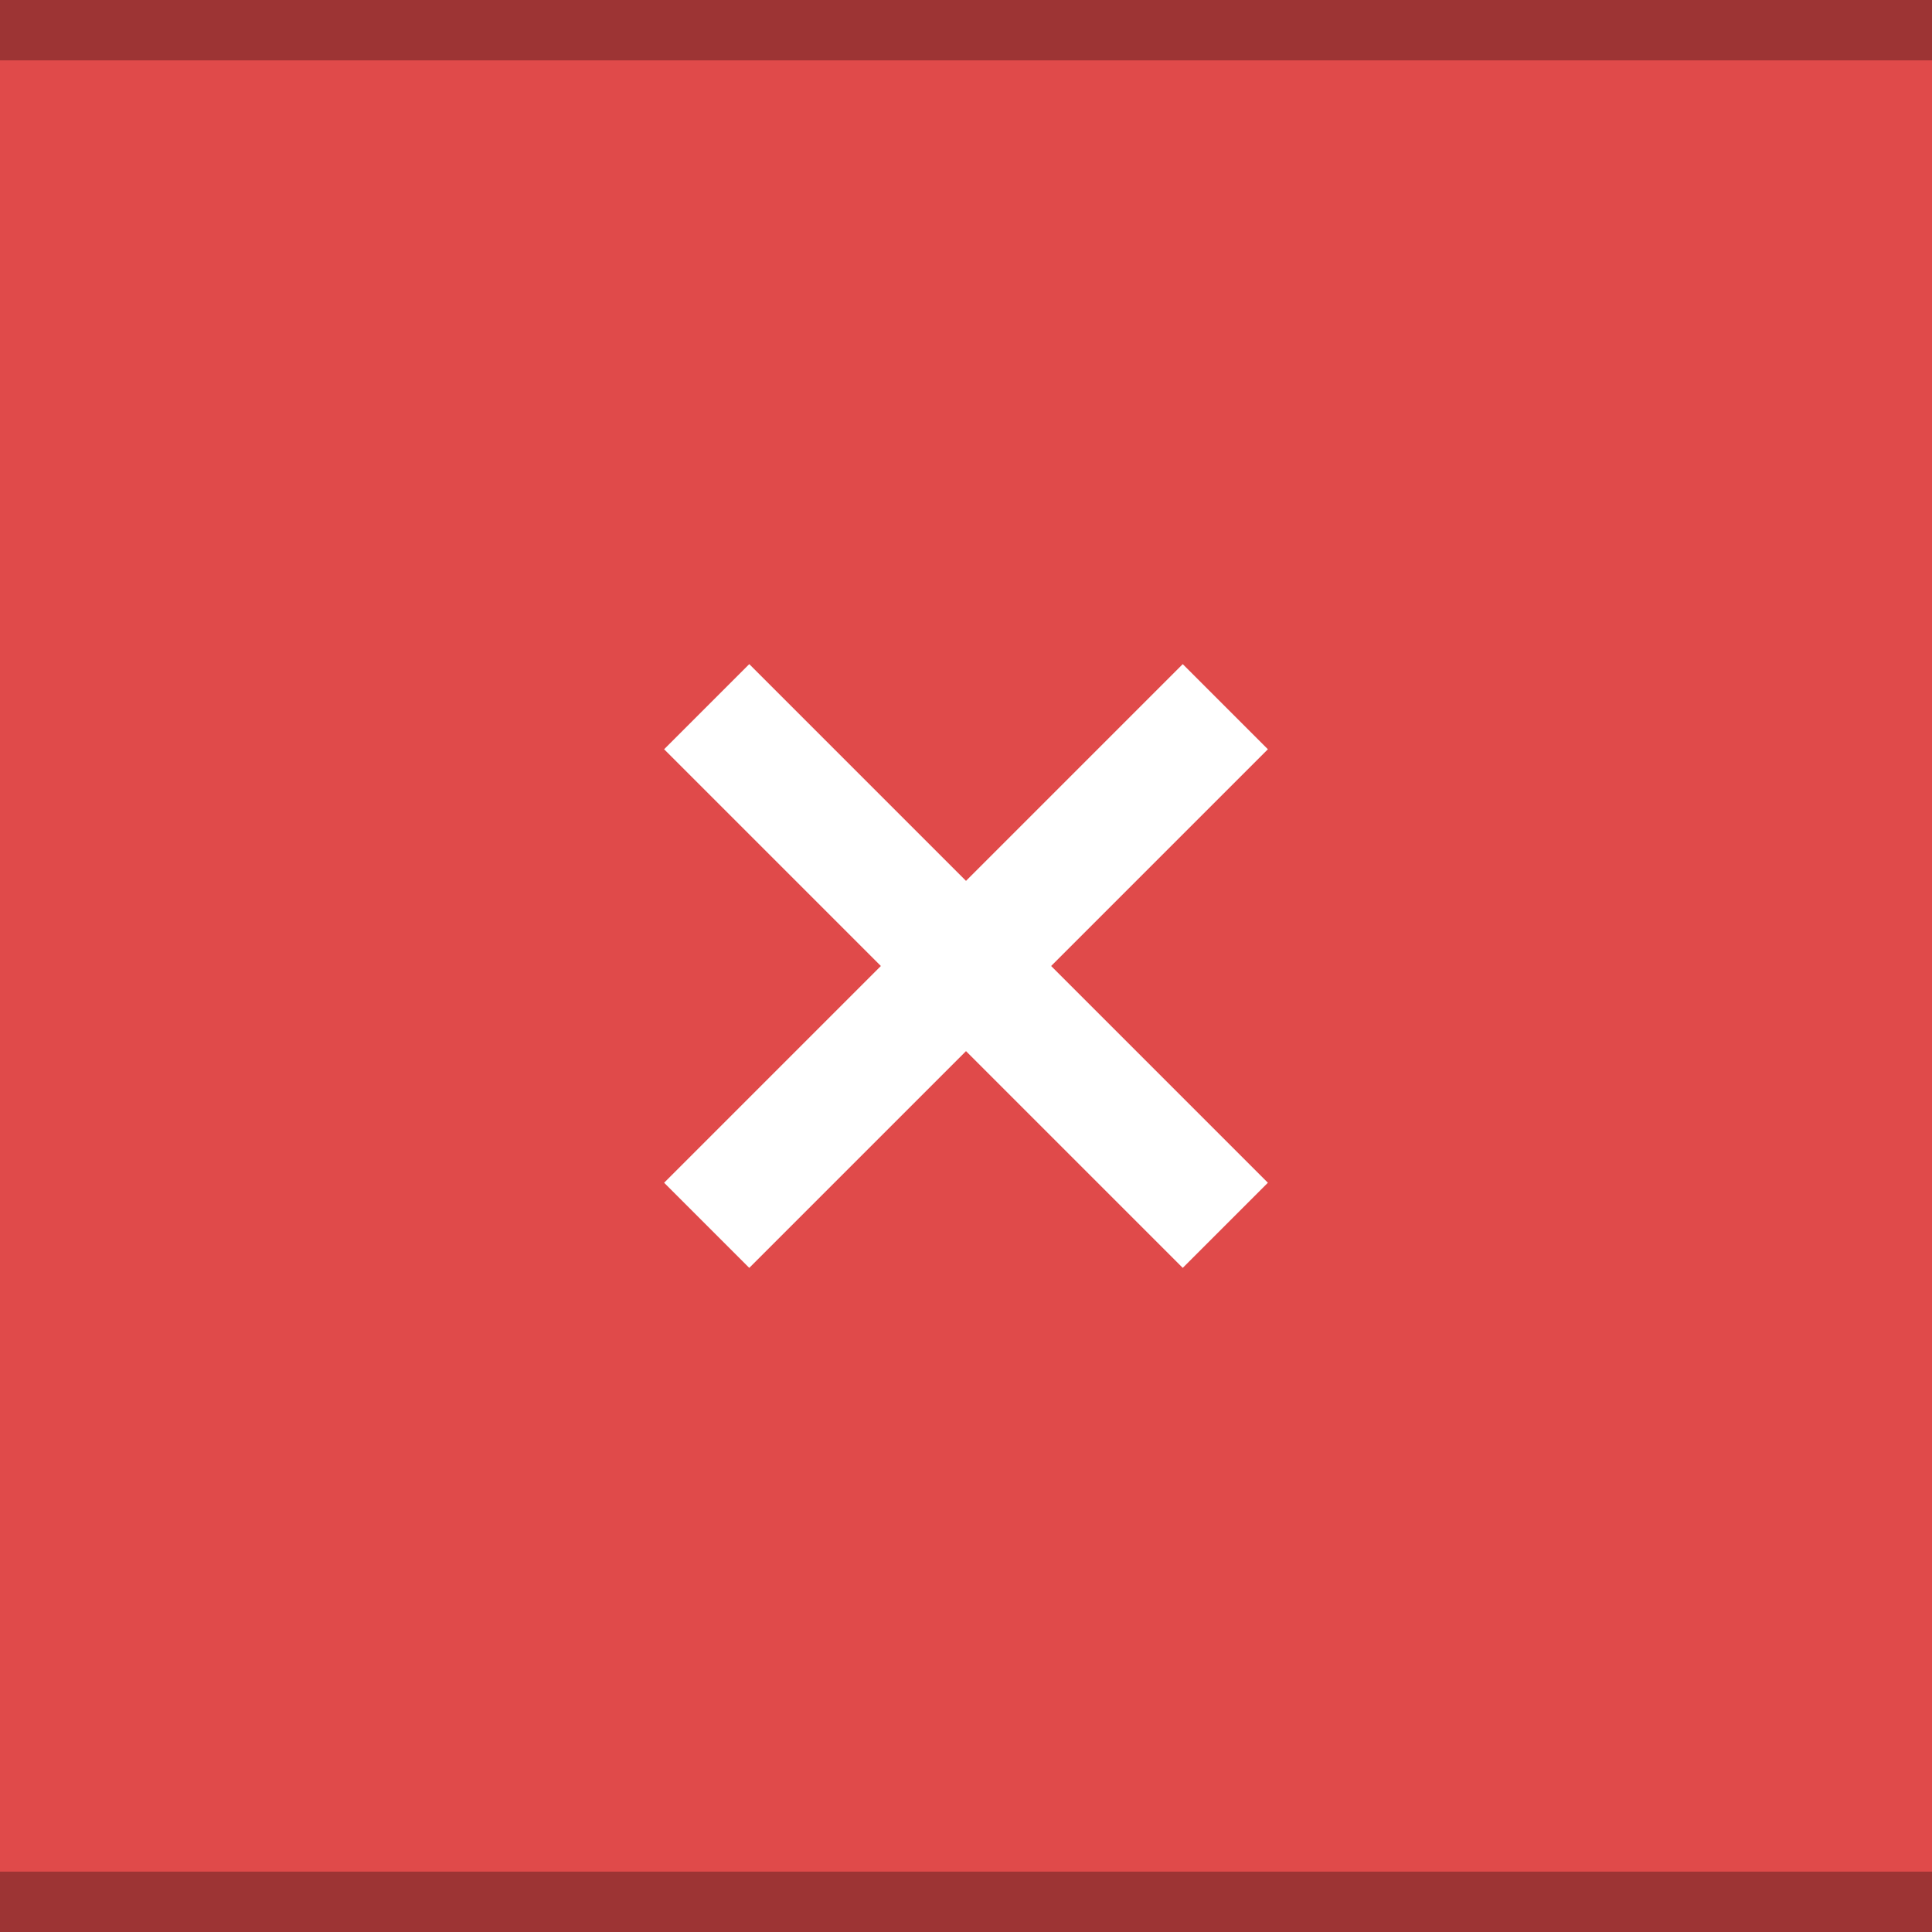
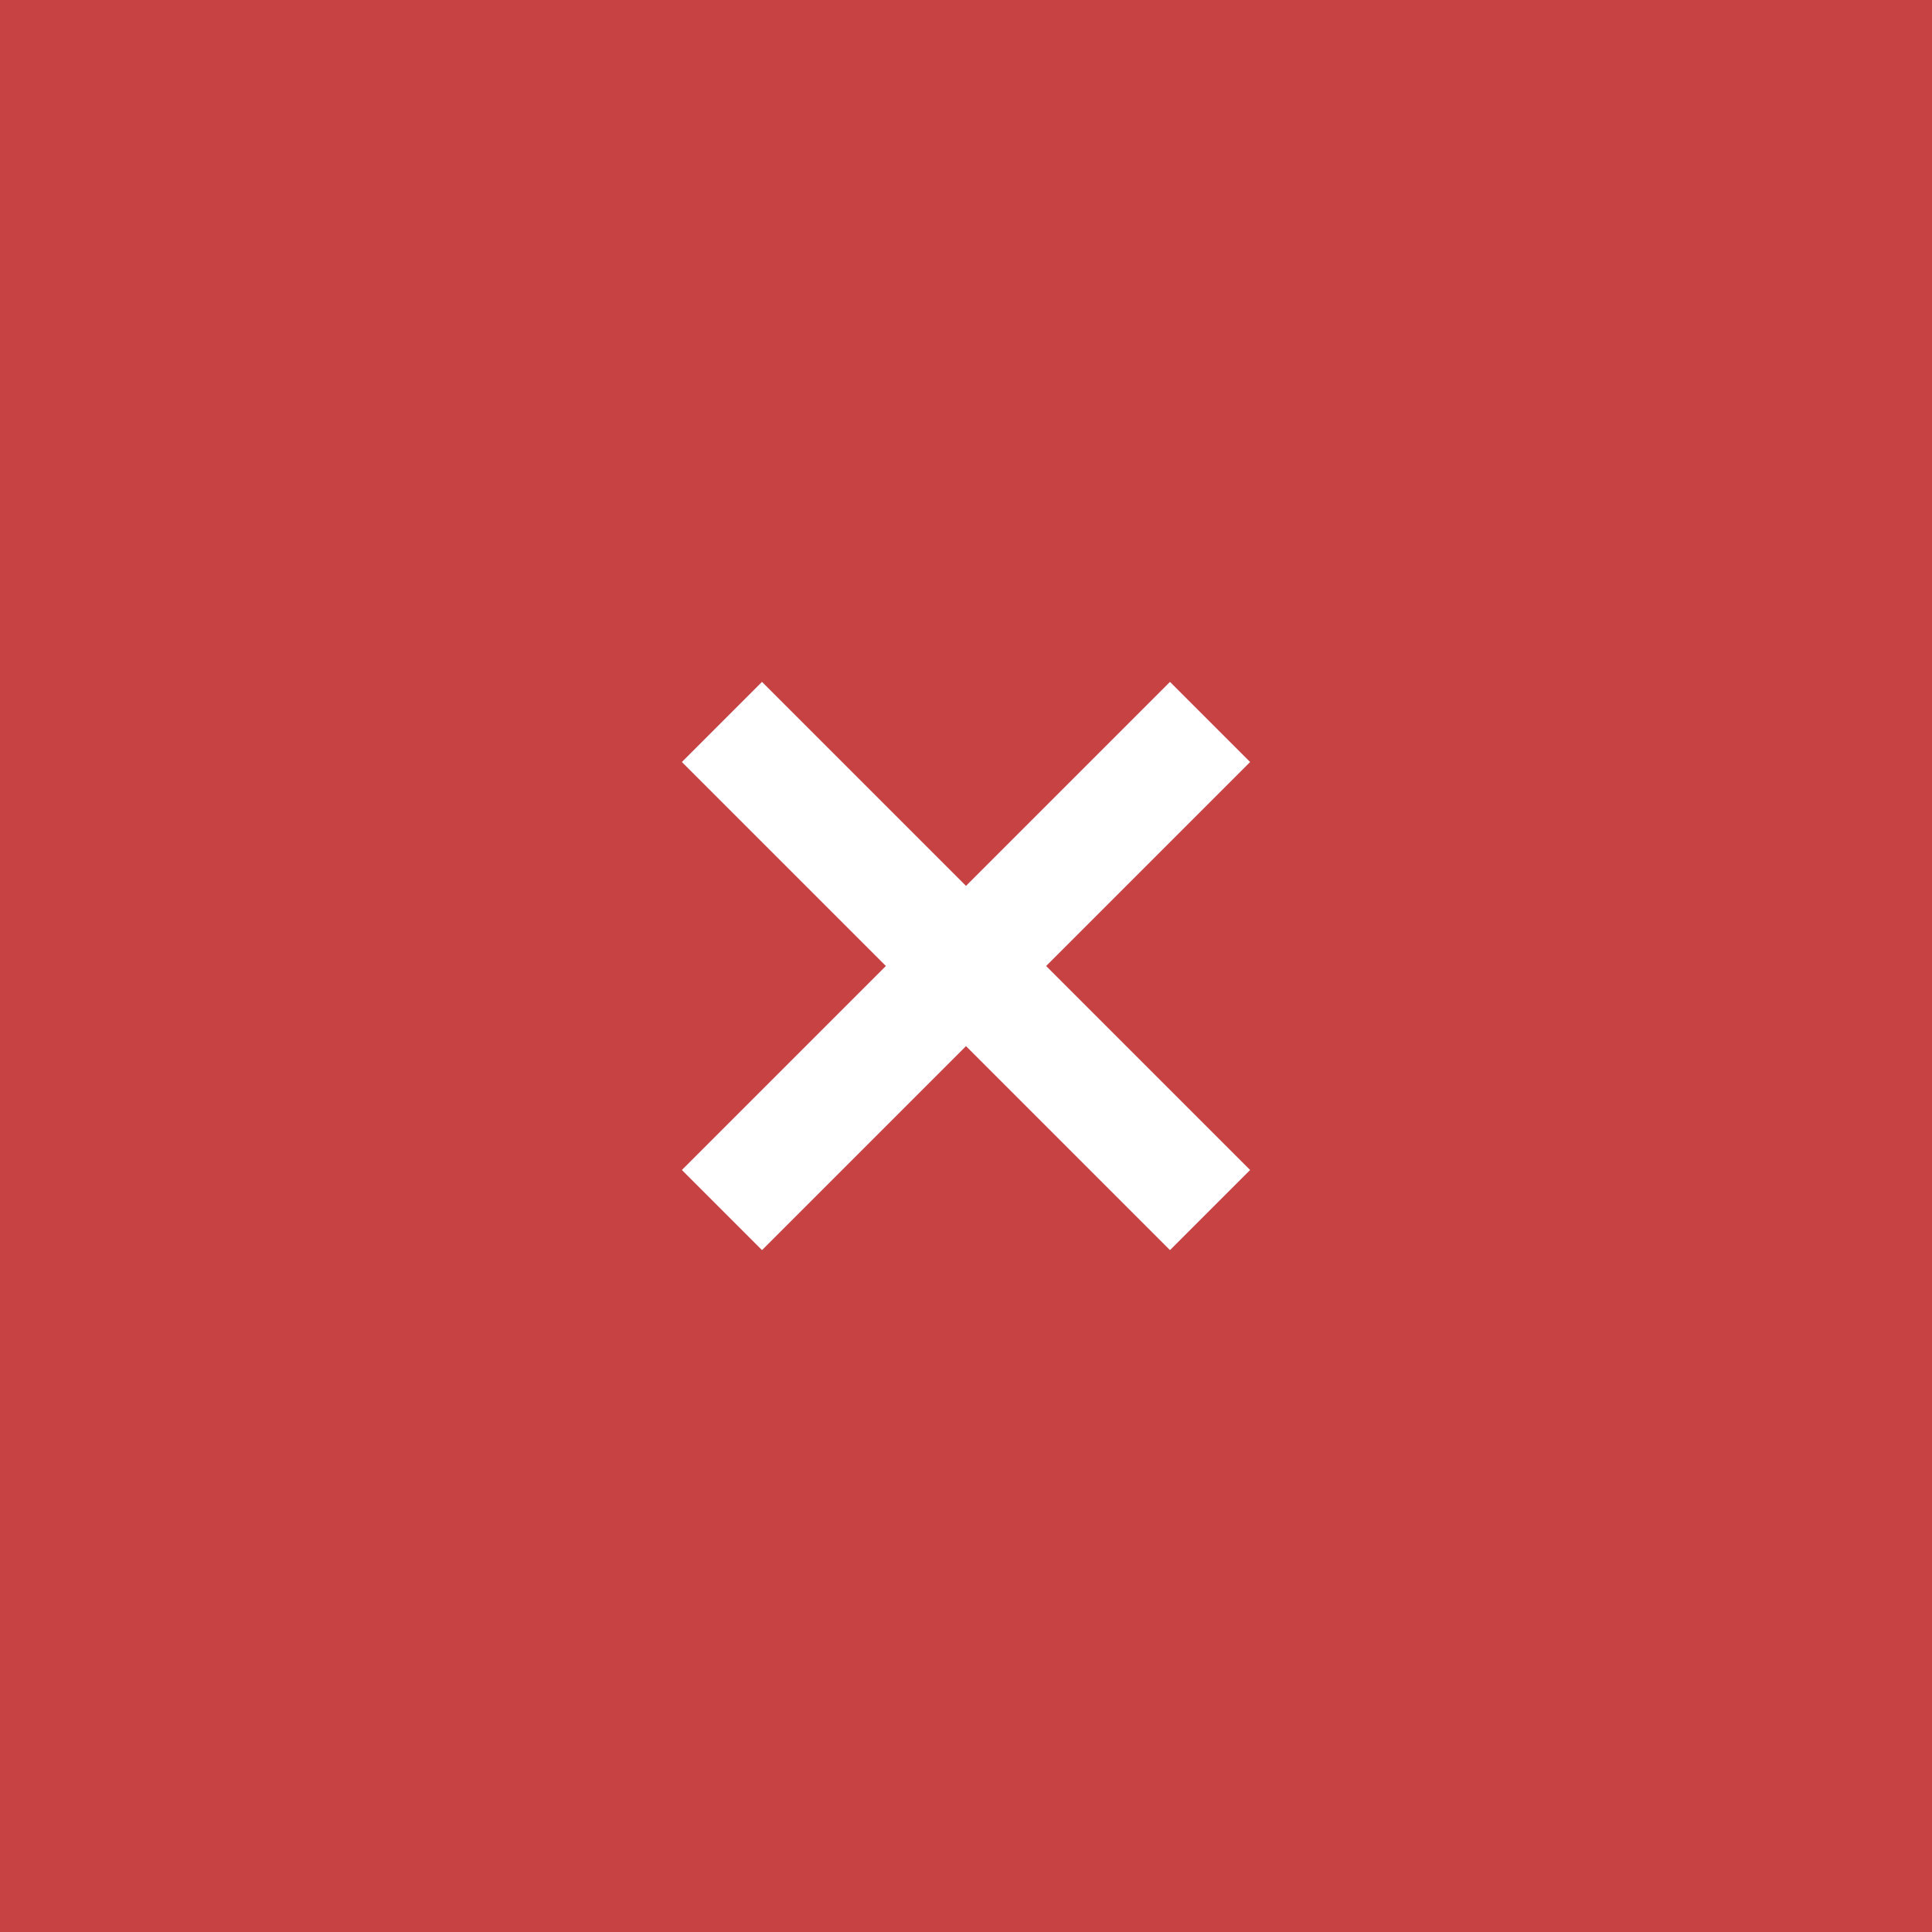
- <svg xmlns="http://www.w3.org/2000/svg" id="svg12" version="1.1" viewBox="0 0 32 32" height="32" width="32">
+ <svg xmlns="http://www.w3.org/2000/svg" id="svg12" version="1.1" viewBox="0 0 34 34" height="34" width="34">
  <defs id="defs16" />
-   <rect style="fill:#e04a4a;fill-opacity:1" id="rect2" fill="#E0E0E0" height="32" width="32" />
-   <path id="path8" d="M 21,12.41 19.59,11 16,14.59 12.41,11 11,12.41 14.59,16 11,19.59 12.41,21 16,17.41 19.59,21 21,19.59 17.41,16 Z" style="fill:#ffffff;fill-opacity:1" />
-   <rect width="32" height="1" fill="#FFFFFF" fill-opacity="0.4" id="rect166" style="opacity:0.3;fill:#000000;fill-opacity:1" x="0" y="0" />
-   <rect width="32" height="1" fill="#FFFFFF" fill-opacity="0.4" id="rect166-3" style="opacity:0.3;fill:#000000;fill-opacity:1" x="0" y="31" />
+   <rect style="fill:#c74242;fill-opacity:1;stroke-width:1.125" id="rect2" fill="#E0E0E0" height="36" width="36" x="-1" y="-1" />
+   <path id="path8" d="M 22,13.41 20.59,12 17,15.59 13.41,12 12,13.41 15.59,17 12,20.59 13.41,22 17,18.41 20.59,22 22,20.59 18.41,17 Z" style="fill:#ffffff" />
</svg>
